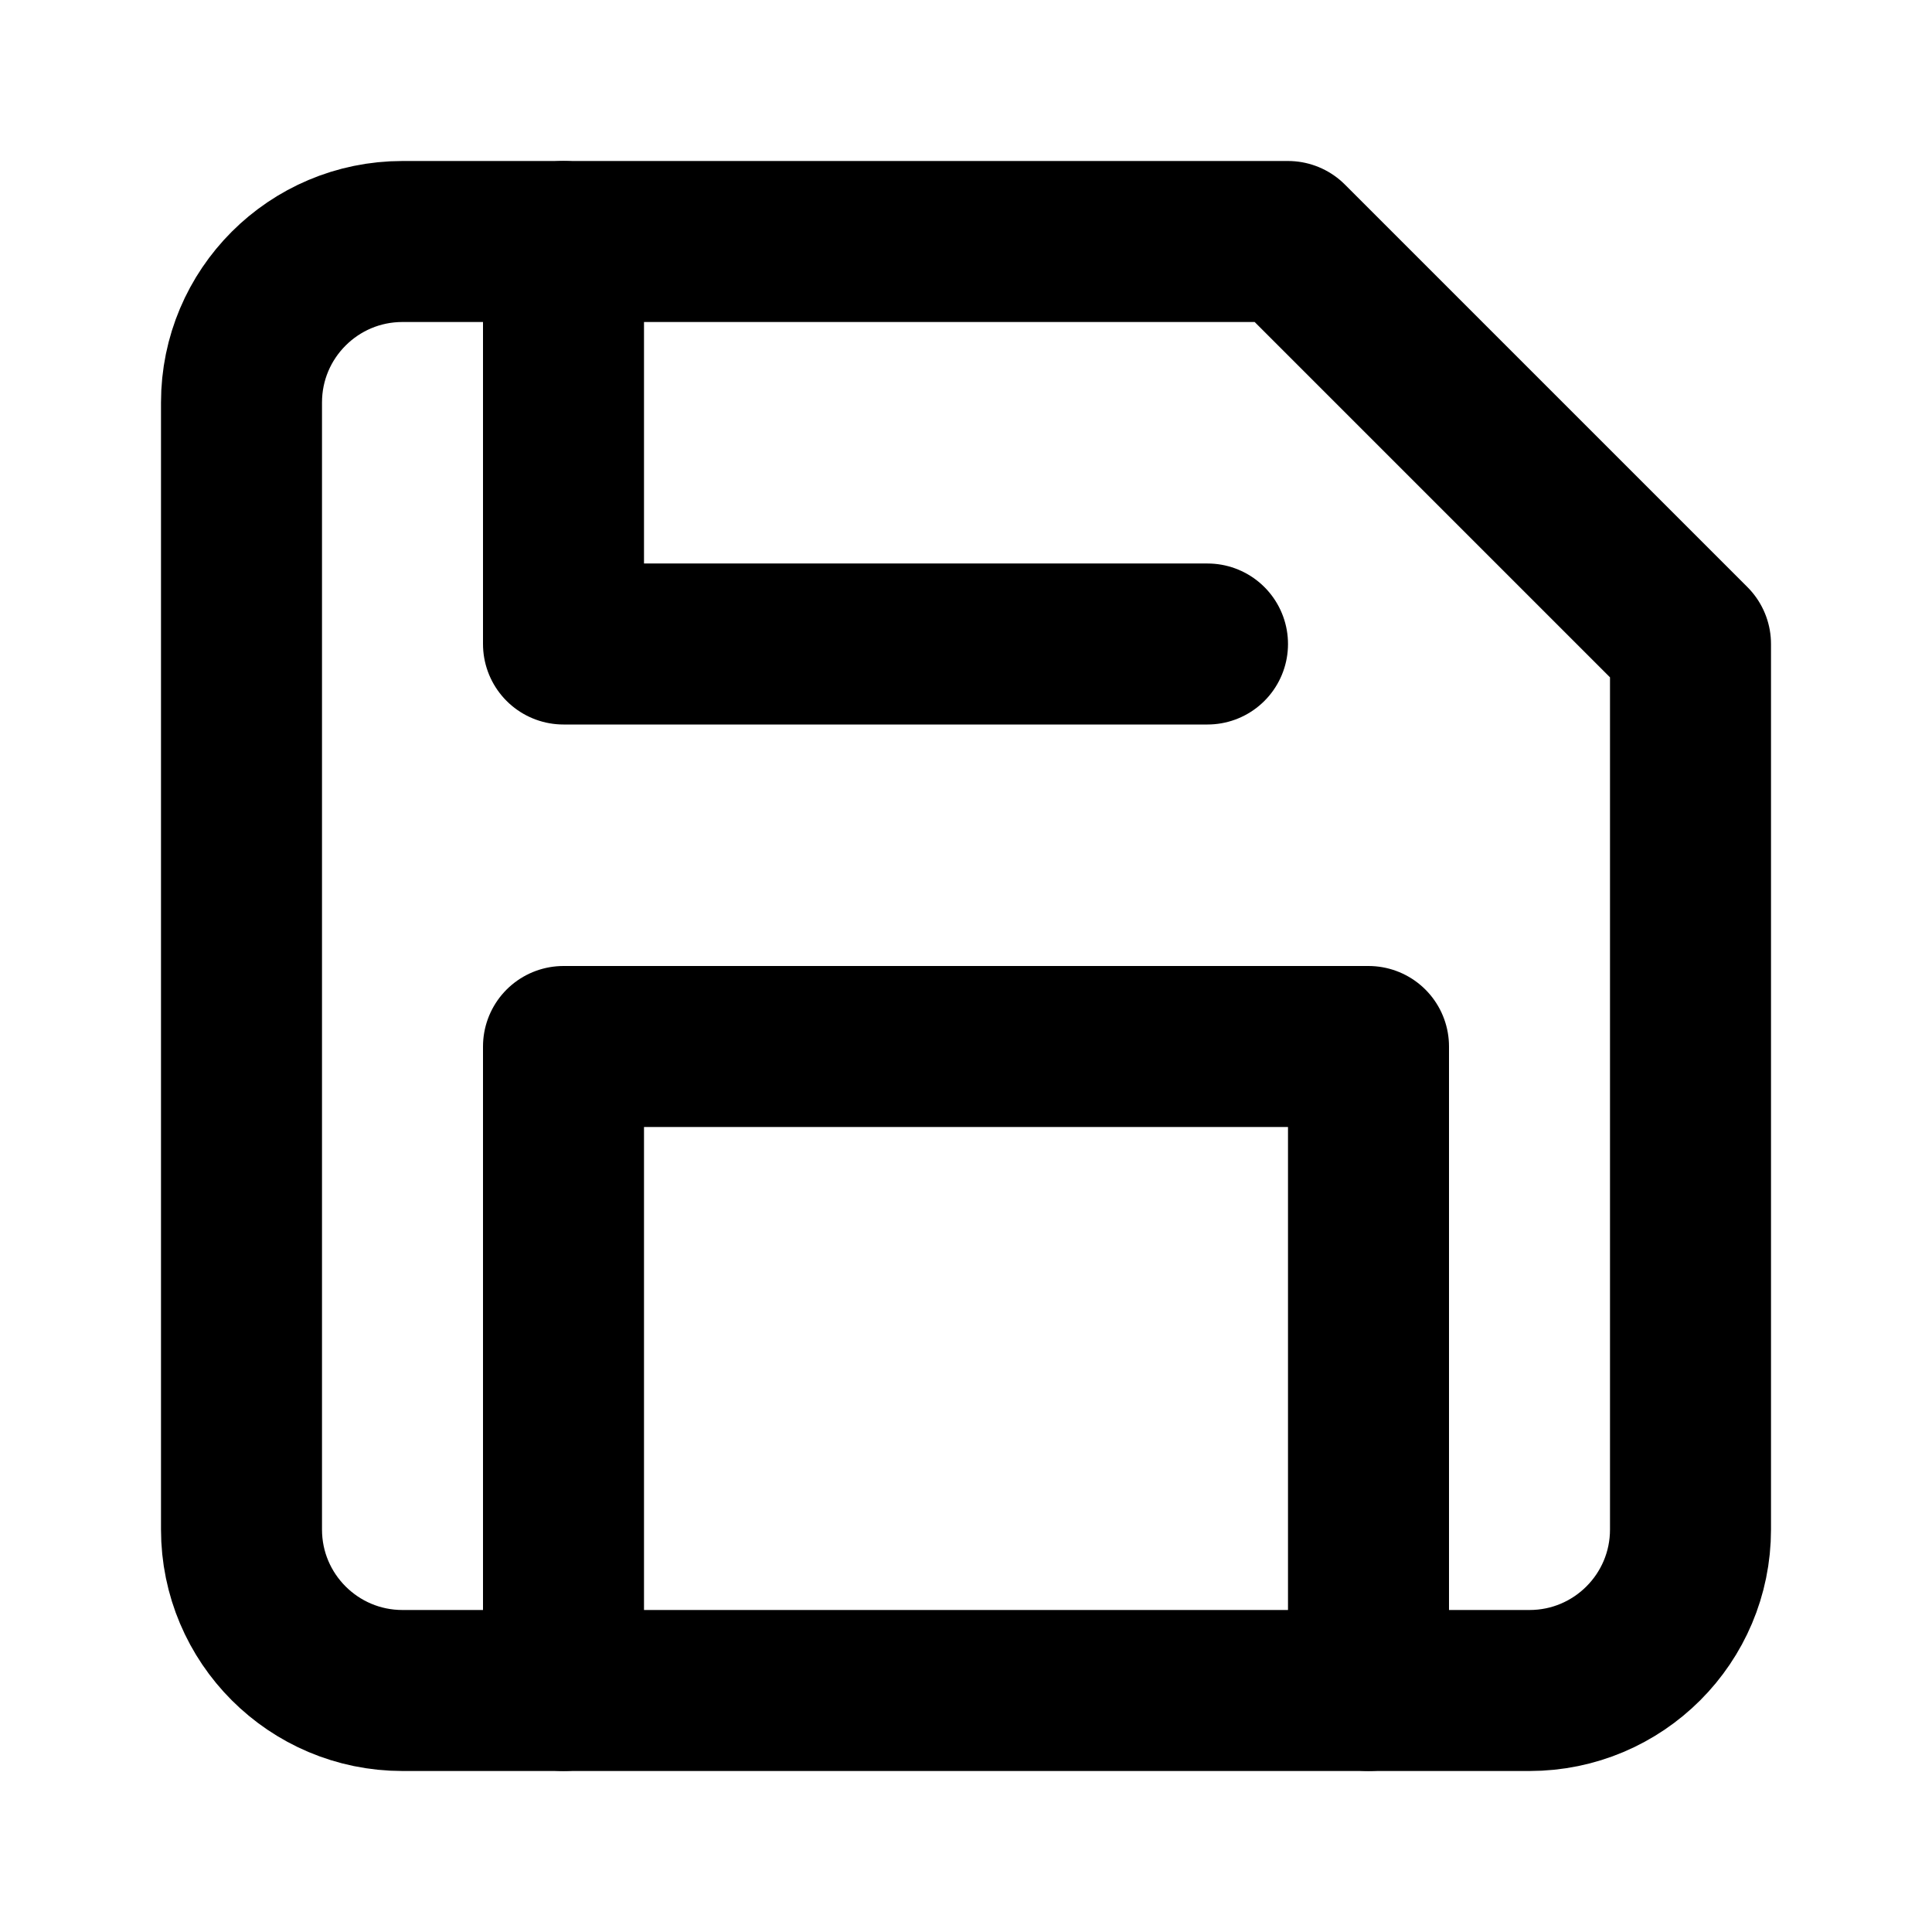
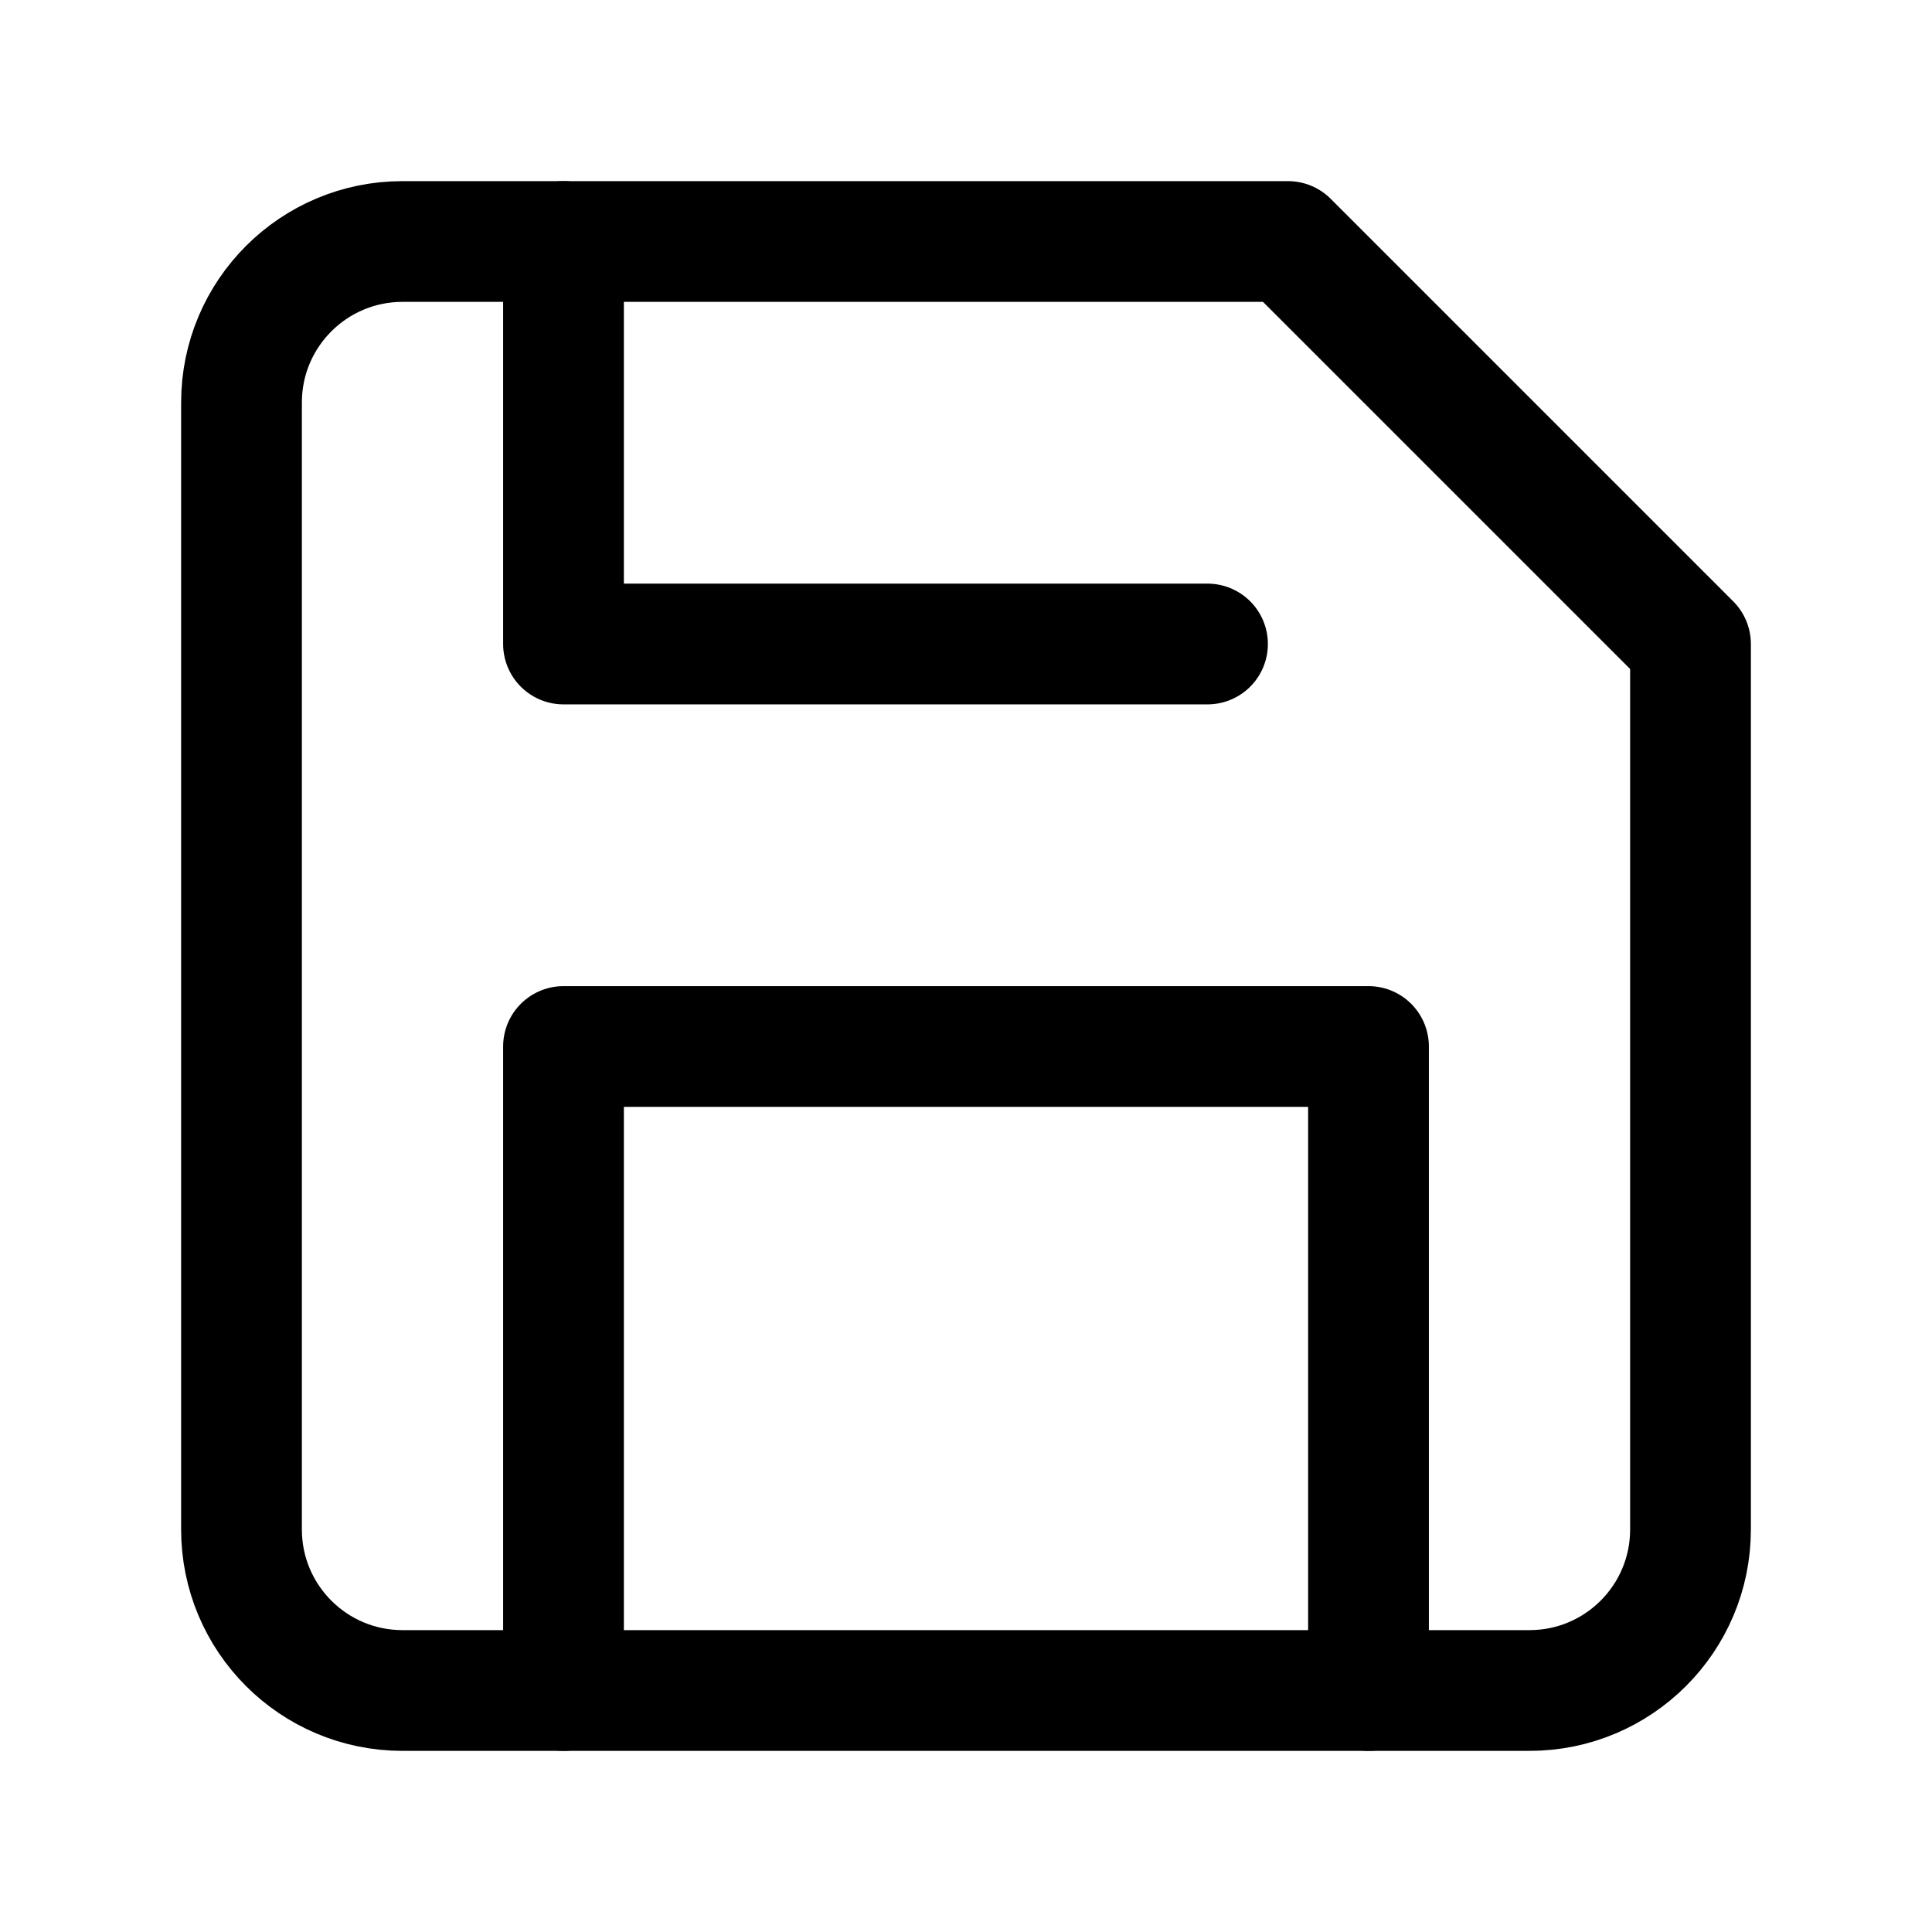
- <svg xmlns="http://www.w3.org/2000/svg" width="24" height="24" viewBox="0 0 24 24" fill="none" stroke="currentColor" stroke-width="2" stroke-linecap="round" stroke-linejoin="round" class="feather feather-save">
+ <svg xmlns="http://www.w3.org/2000/svg" width="24" height="24" viewBox="0 0 24 24" fill="none" stroke="currentColor" stroke-width="1.5" stroke-linecap="round" stroke-linejoin="round" class="feather feather-save">
  <path d="M19 21H5a2 2 0 0 1-2-2V5a2 2 0 0 1 2-2h11l5 5v11a2 2 0 0 1-2 2z" />
  <polyline points="17 21 17 13 7 13 7 21" />
  <polyline points="7 3 7 8 15 8" />
</svg>
